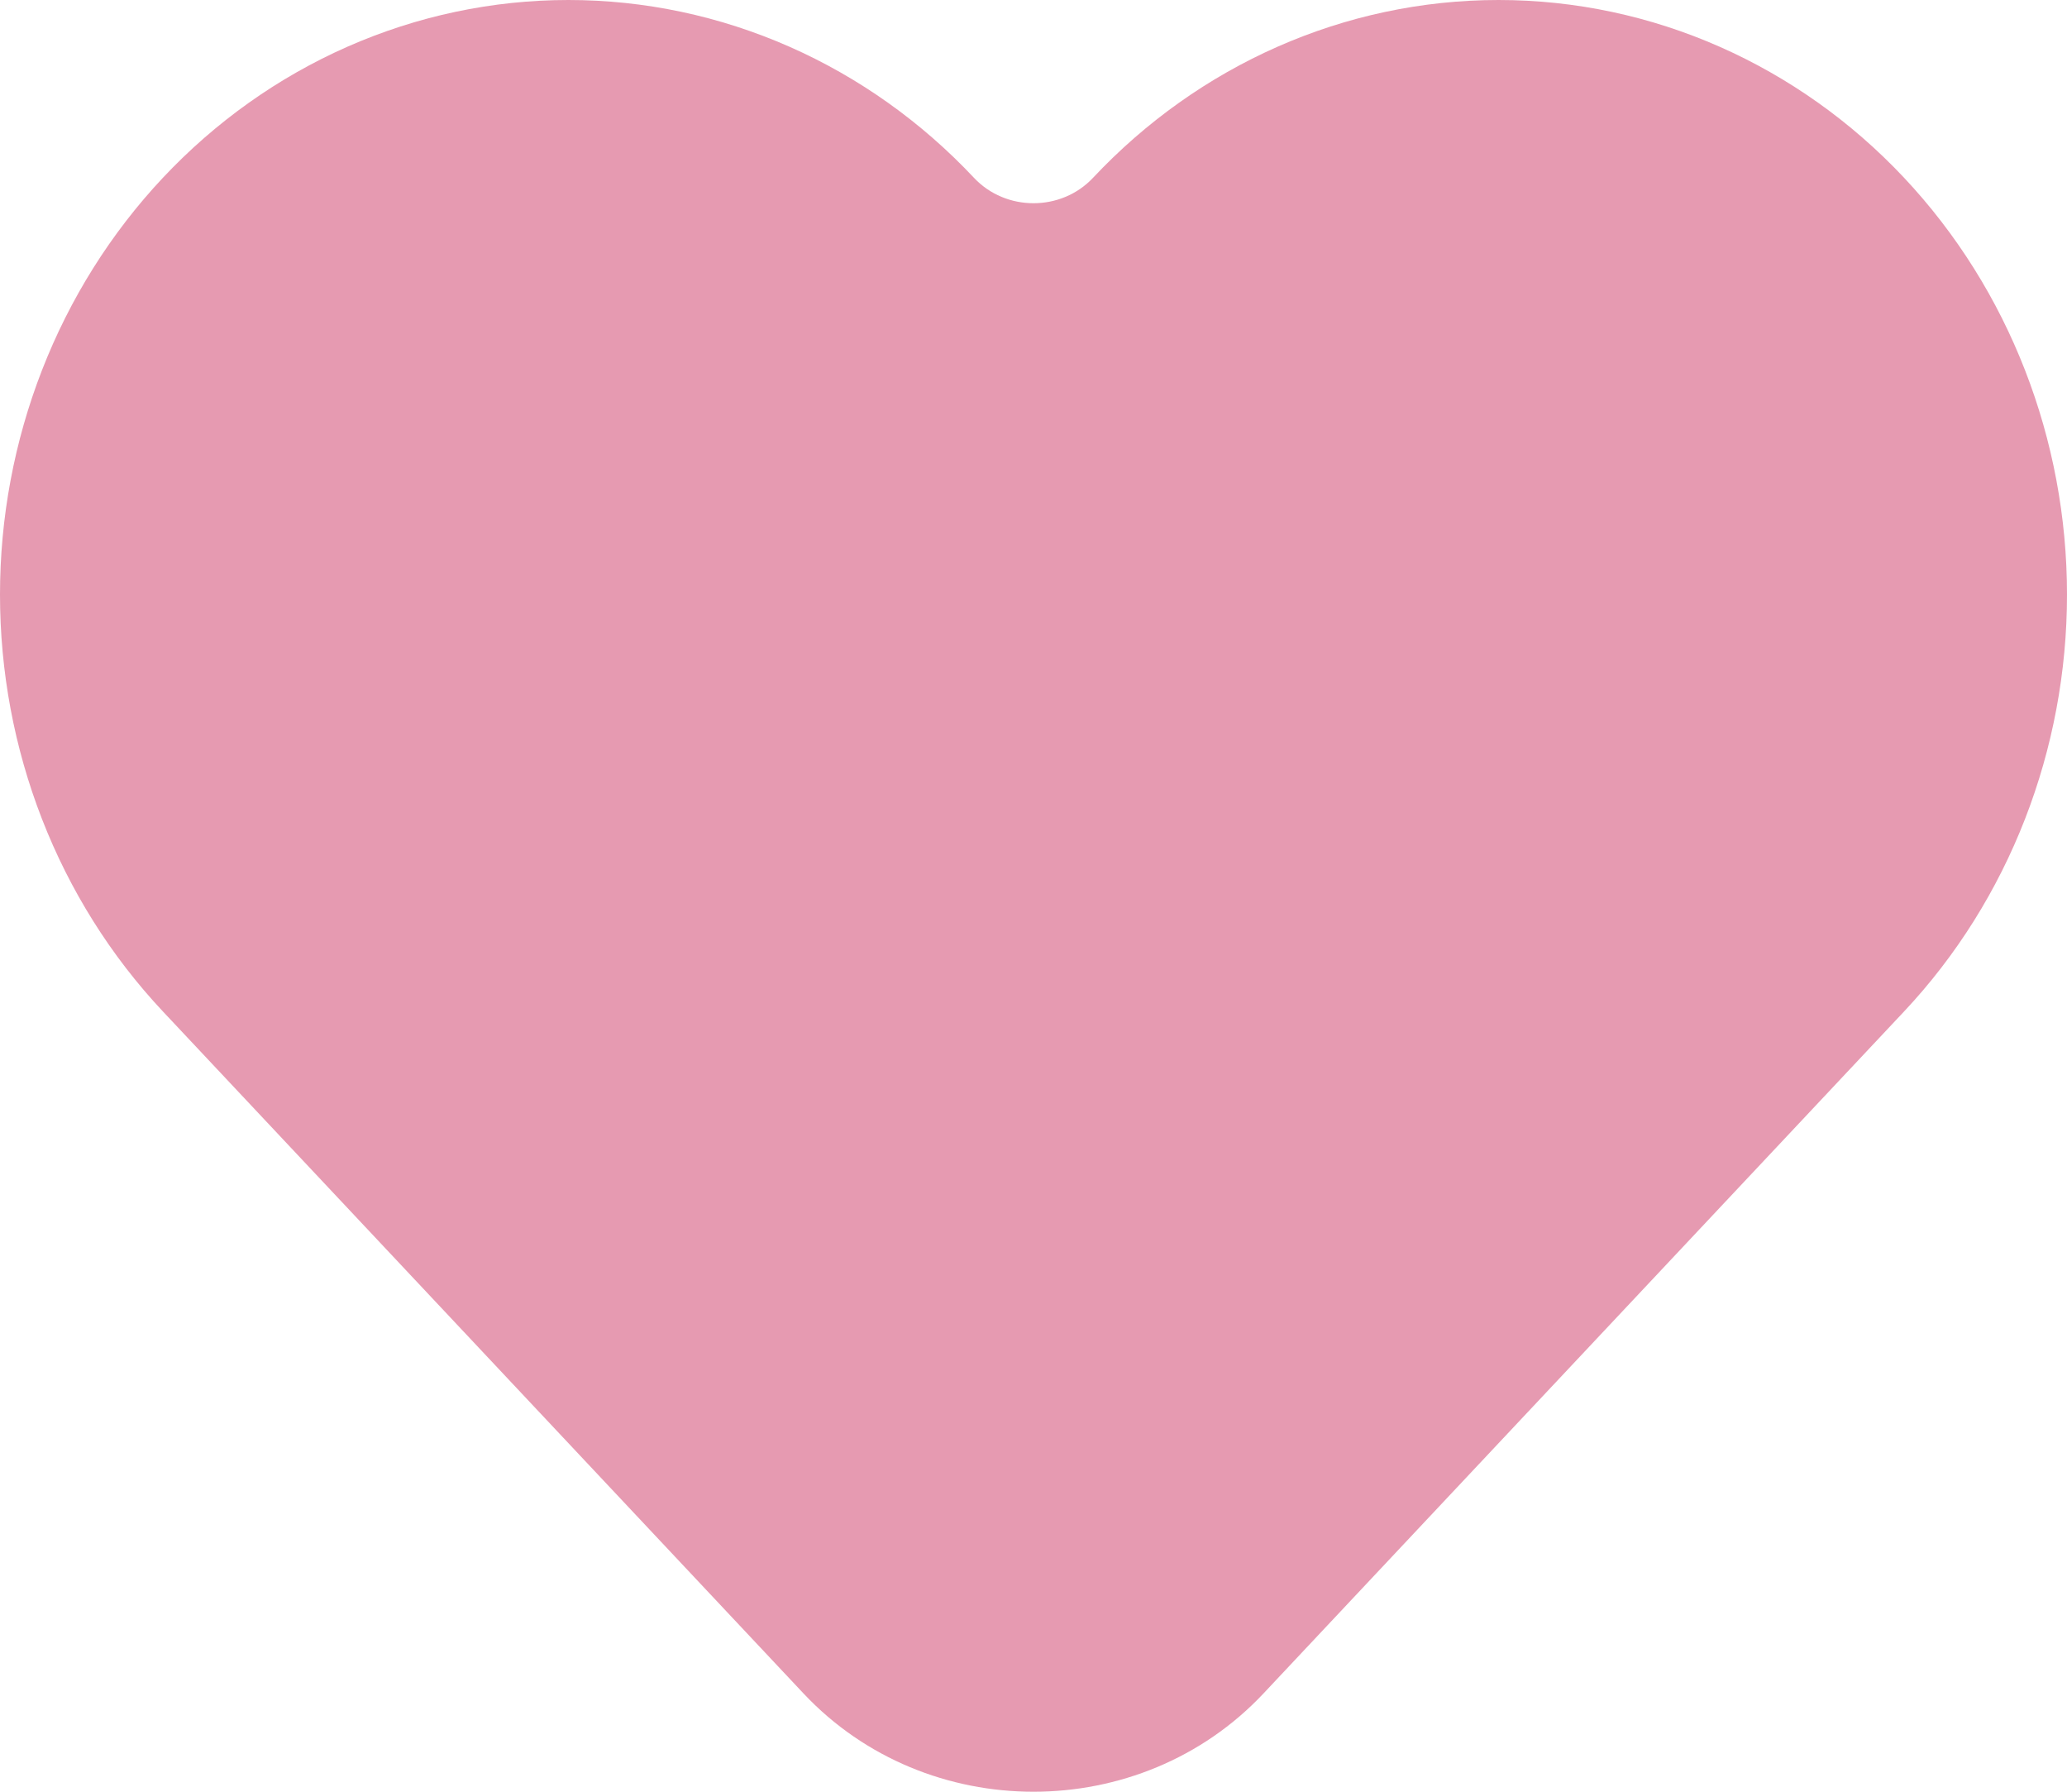
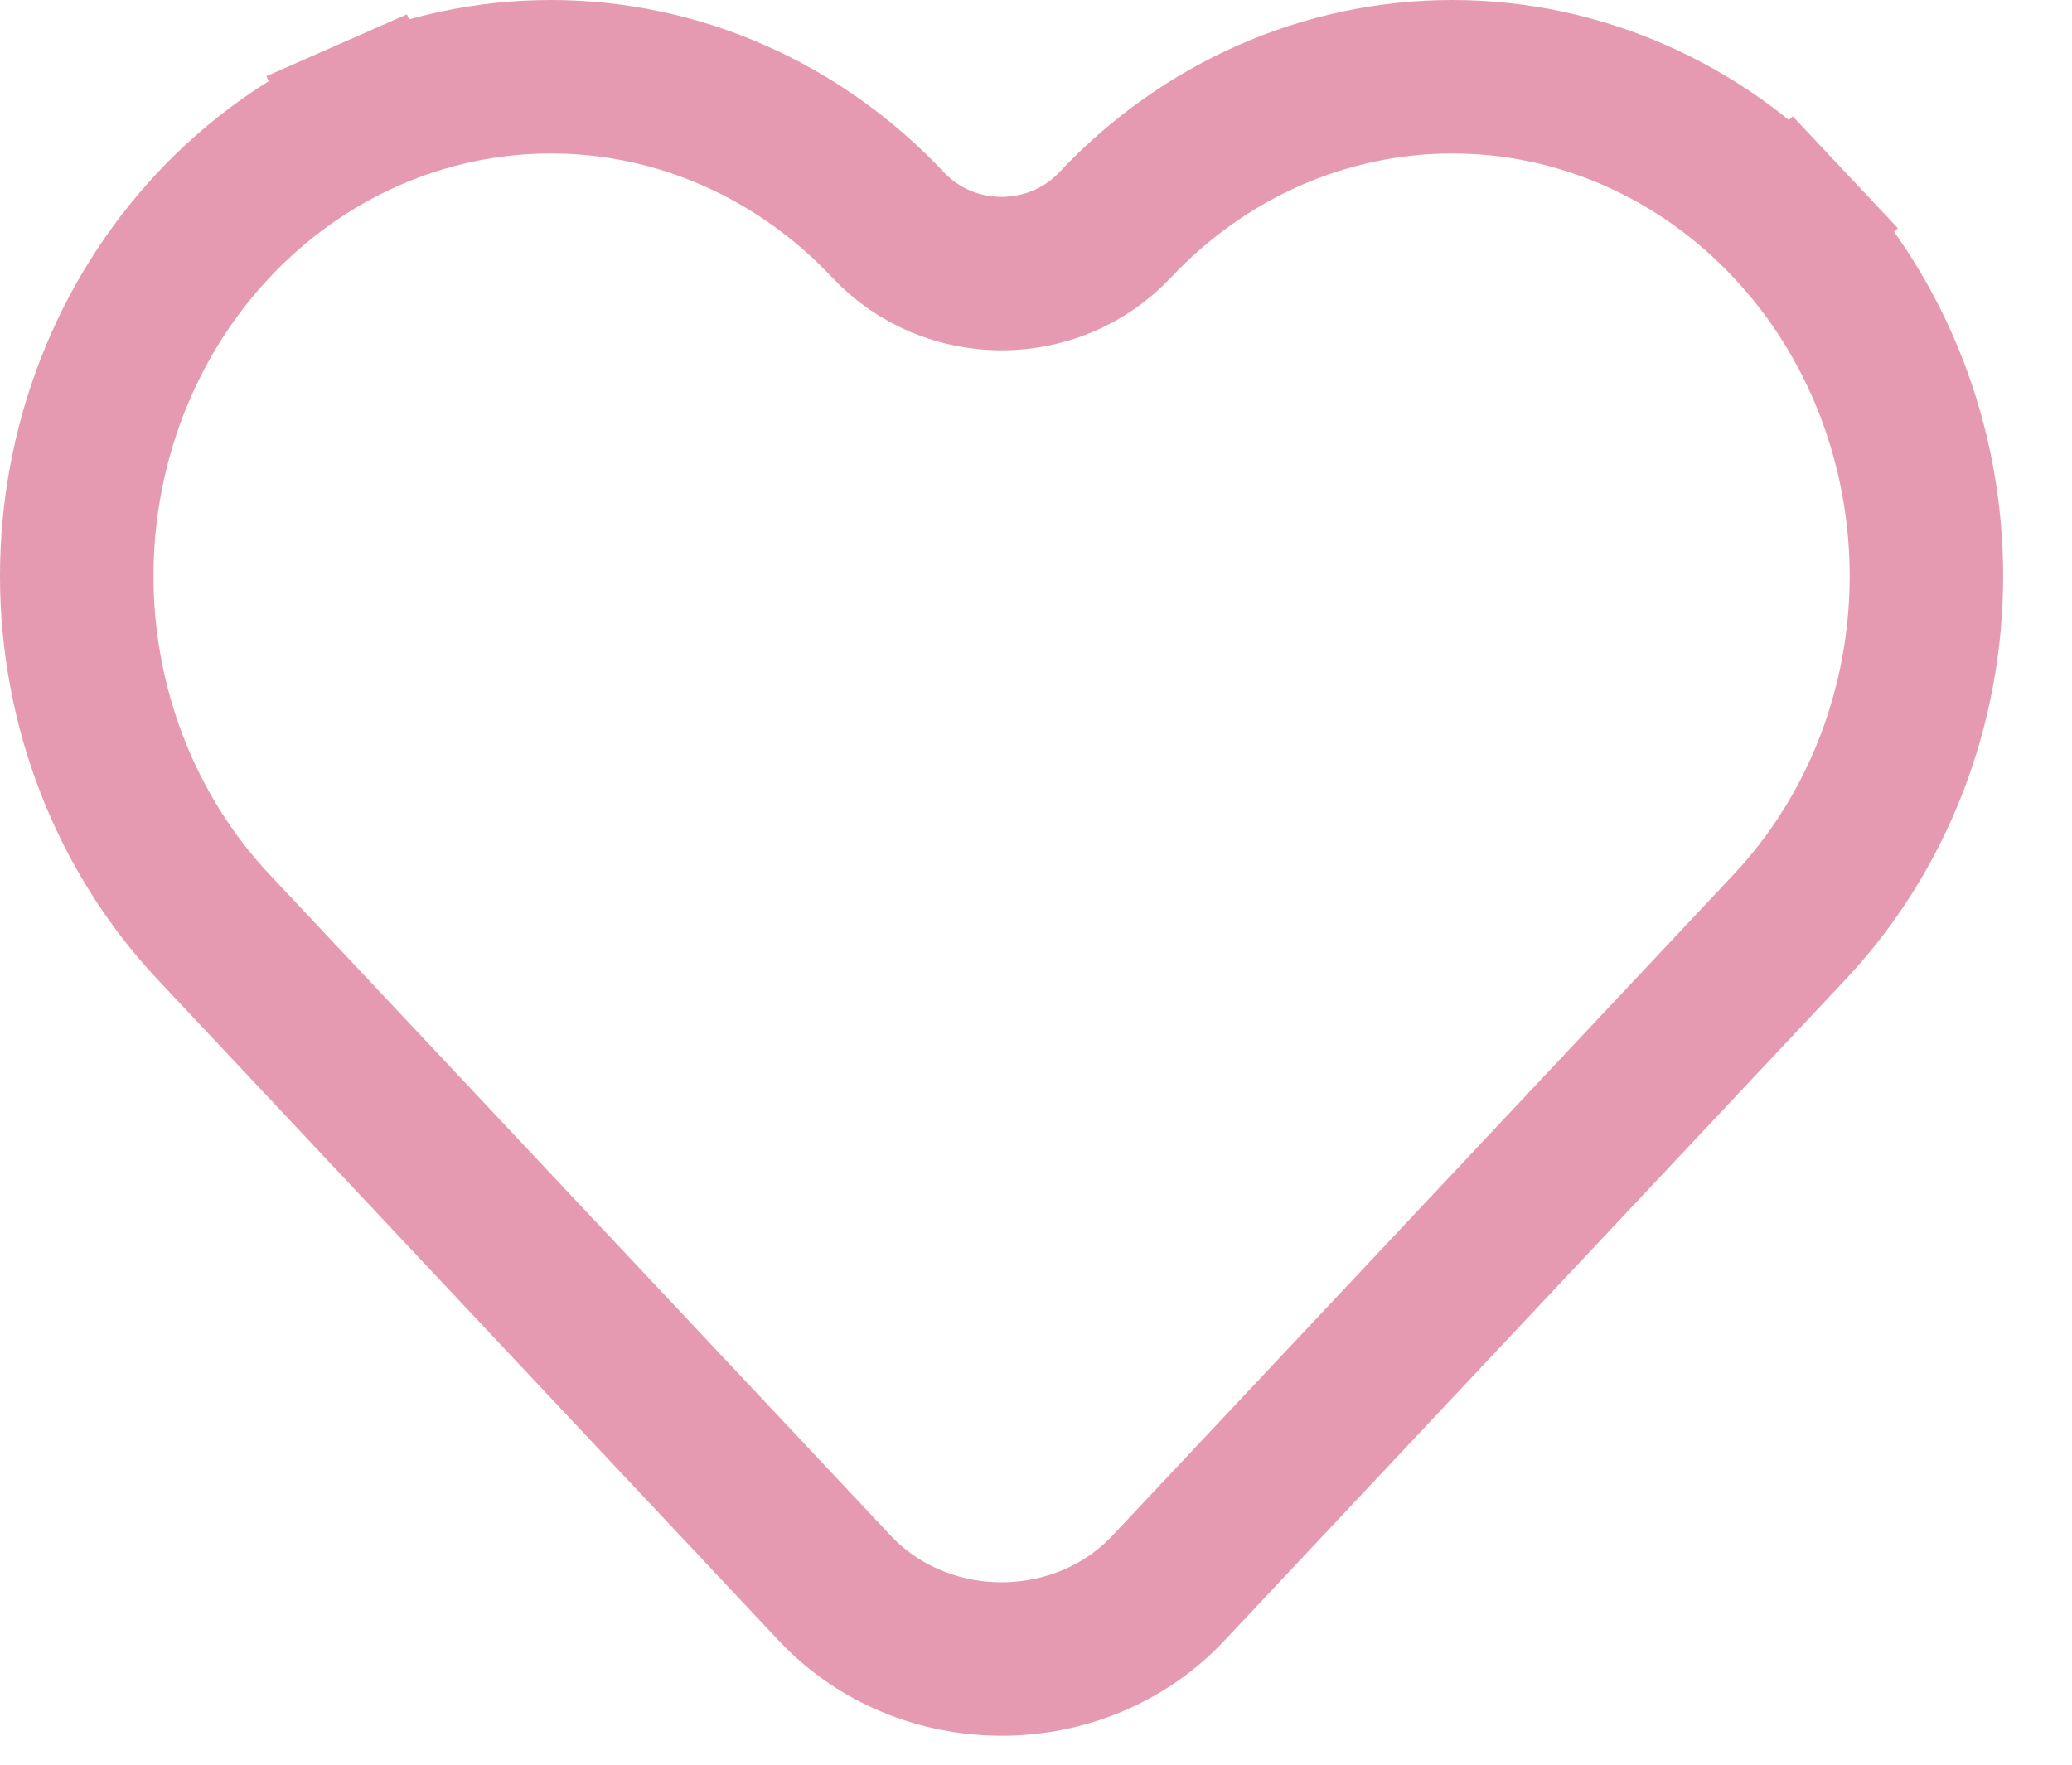
- <svg xmlns="http://www.w3.org/2000/svg" width="30" height="26" viewBox="0 0 30 26" fill="none">
-   <path fill-rule="evenodd" clip-rule="evenodd" d="M5.042 0.678C6.054 0.232 7.144 0 8.25 0C9.356 0 10.446 0.232 11.458 0.678C12.469 1.124 13.378 1.773 14.136 2.58C14.598 3.072 15.402 3.072 15.864 2.58C17.397 0.948 19.51 1.44503e-05 21.75 1.44503e-05C23.99 1.44503e-05 26.103 0.948 27.636 2.58C29.164 4.207 30 6.384 30 8.628C30 10.872 29.164 13.05 27.636 14.677L18.339 24.573C16.552 26.476 13.448 26.476 11.661 24.573L2.364 14.677C1.606 13.87 1.012 12.92 0.609 11.884C0.206 10.848 0 9.742 0 8.628C0 7.514 0.206 6.409 0.609 5.373C1.012 4.337 1.606 3.387 2.364 2.58C3.122 1.773 4.031 1.124 5.042 0.678Z" fill="#E69AB1" />
+ <svg xmlns="http://www.w3.org/2000/svg" width="27" height="23" viewBox="0 0 27 23" fill="none">
+   <path d="M4.79 1.505C5.545 1.172 6.357 1 7.178 1C8 1 8.812 1.172 9.566 1.505C10.32 1.838 11.001 2.323 11.571 2.93L11.571 2.93C12.368 3.778 13.735 3.778 14.532 2.93C15.684 1.704 17.262 1 18.925 1C20.587 1 22.165 1.704 23.317 2.93L24.046 2.245L23.317 2.93C24.467 4.153 25.103 5.801 25.103 7.508C25.103 9.214 24.467 10.862 23.317 12.085L23.317 12.085L15.227 20.697L15.227 20.697C14.068 21.931 12.035 21.931 10.876 20.697L10.876 20.697L2.786 12.085L2.786 12.085C2.216 11.479 1.767 10.762 1.462 9.978C1.157 9.193 1 8.354 1 7.508C1 6.661 1.157 5.822 1.462 5.037L1.462 5.037C1.767 4.253 2.216 3.536 2.786 2.93L2.786 2.93C3.356 2.323 4.036 1.838 4.79 1.505ZM4.79 1.505L4.387 0.59L4.79 1.505Z" stroke="#E69AB1" stroke-width="2" />
</svg>
